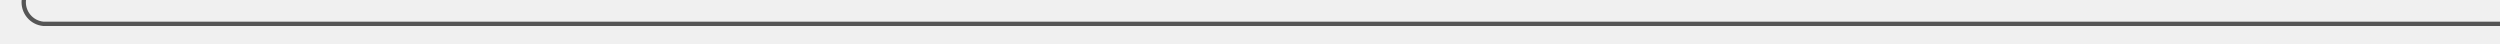
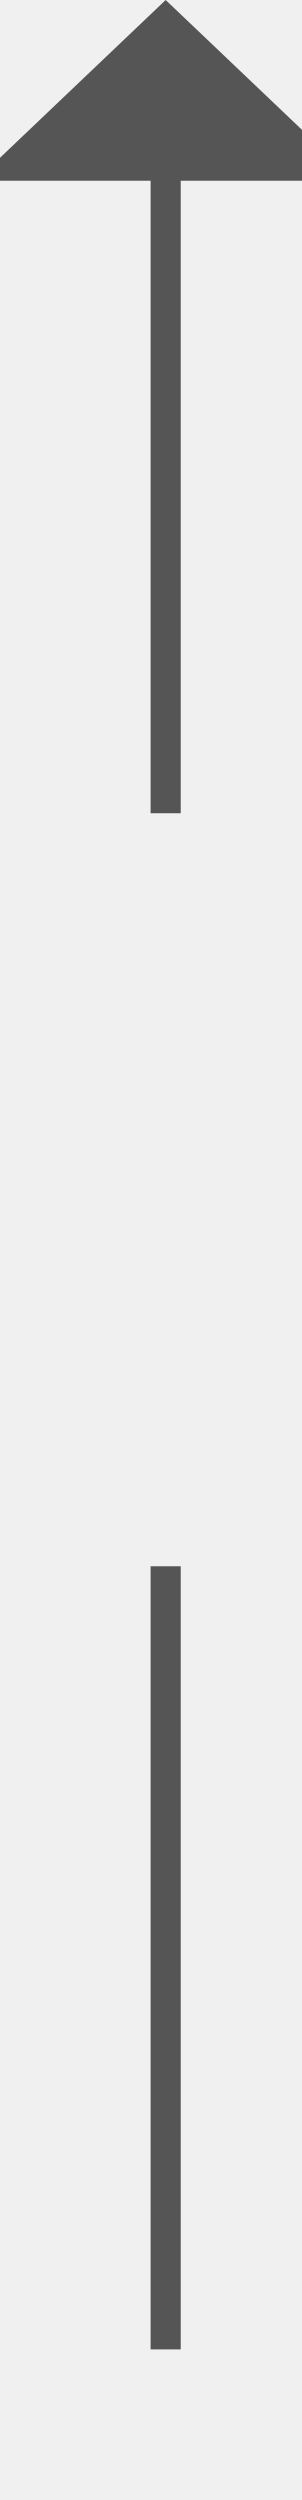
- <svg xmlns="http://www.w3.org/2000/svg" version="1.1" width="577px" height="10px" preserveAspectRatio="xMinYMid meet" viewBox="168 1726  577 8">
-   <path d="M 745 1730.5  L 178 1730.5  A 5 5 0 0 1 173.5 1725 L 173.5 1633  A 3 3 0 0 0 176.5 1630 A 3 3 0 0 0 173.5 1627 L 173.5 455  A 5 5 0 0 1 178.5 450.5 L 250 450.5  " stroke-width="1" stroke="#555555" fill="none" />
-   <path d="M 249 456.8  L 255 450.5  L 249 444.2  L 249 456.8  Z " fill-rule="nonzero" fill="#555555" stroke="none" />
+ <svg xmlns="http://www.w3.org/2000/svg" version="1.1" width="10px" height="83px" preserveAspectRatio="xMidYMin meet" viewBox="809 1233  8 83">
+   <defs>
+     <mask fill="white" id="clip337">
+       <path d="M 790 1260  L 836 1260  L 836 1285  L 790 1285  Z M 790 1224  L 836 1224  L 836 1314  L 790 1314  Z " fill-rule="evenodd" />
+     </mask>
+   </defs>
+   <path d="M 813.5 1260  L 813.5 1238  M 813.5 1285  L 813.5 1311  " stroke-width="1" stroke="#555555" fill="none" />
+   <path d="M 819.8 1239  L 813.5 1233  L 807.2 1239  L 819.8 1239  Z " fill-rule="nonzero" fill="#555555" stroke="none" mask="url(#clip337)" />
</svg>
